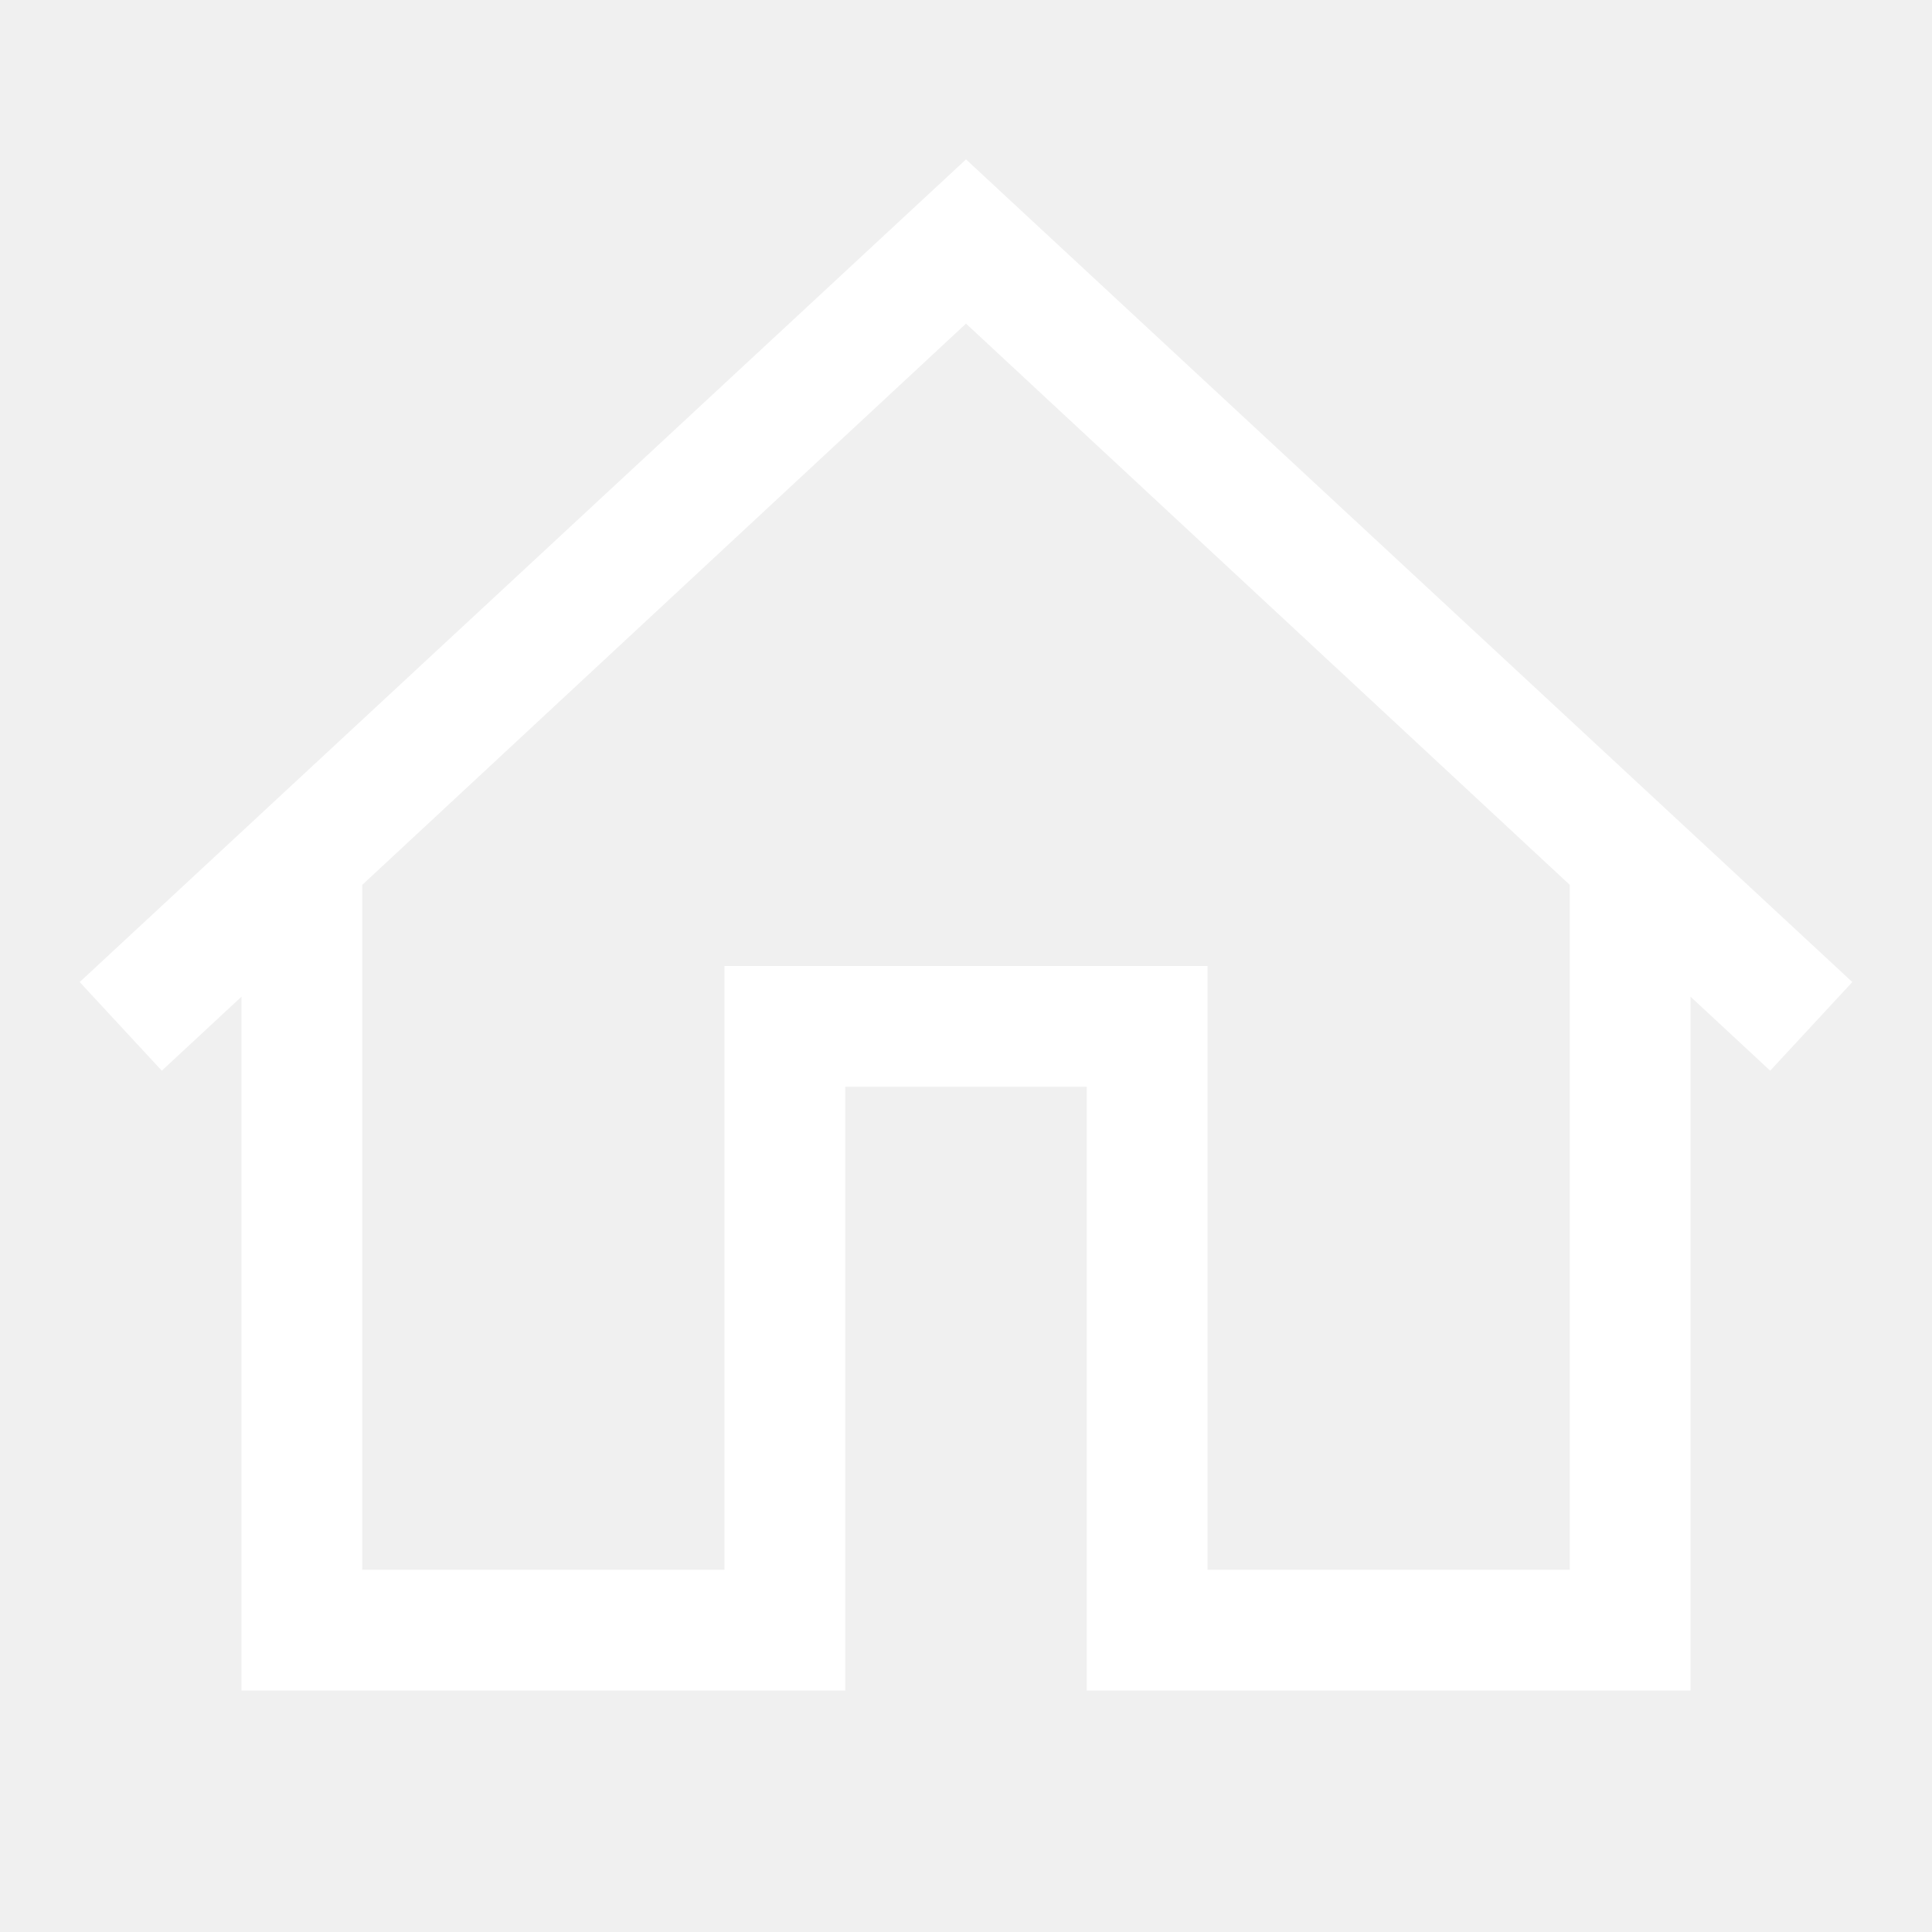
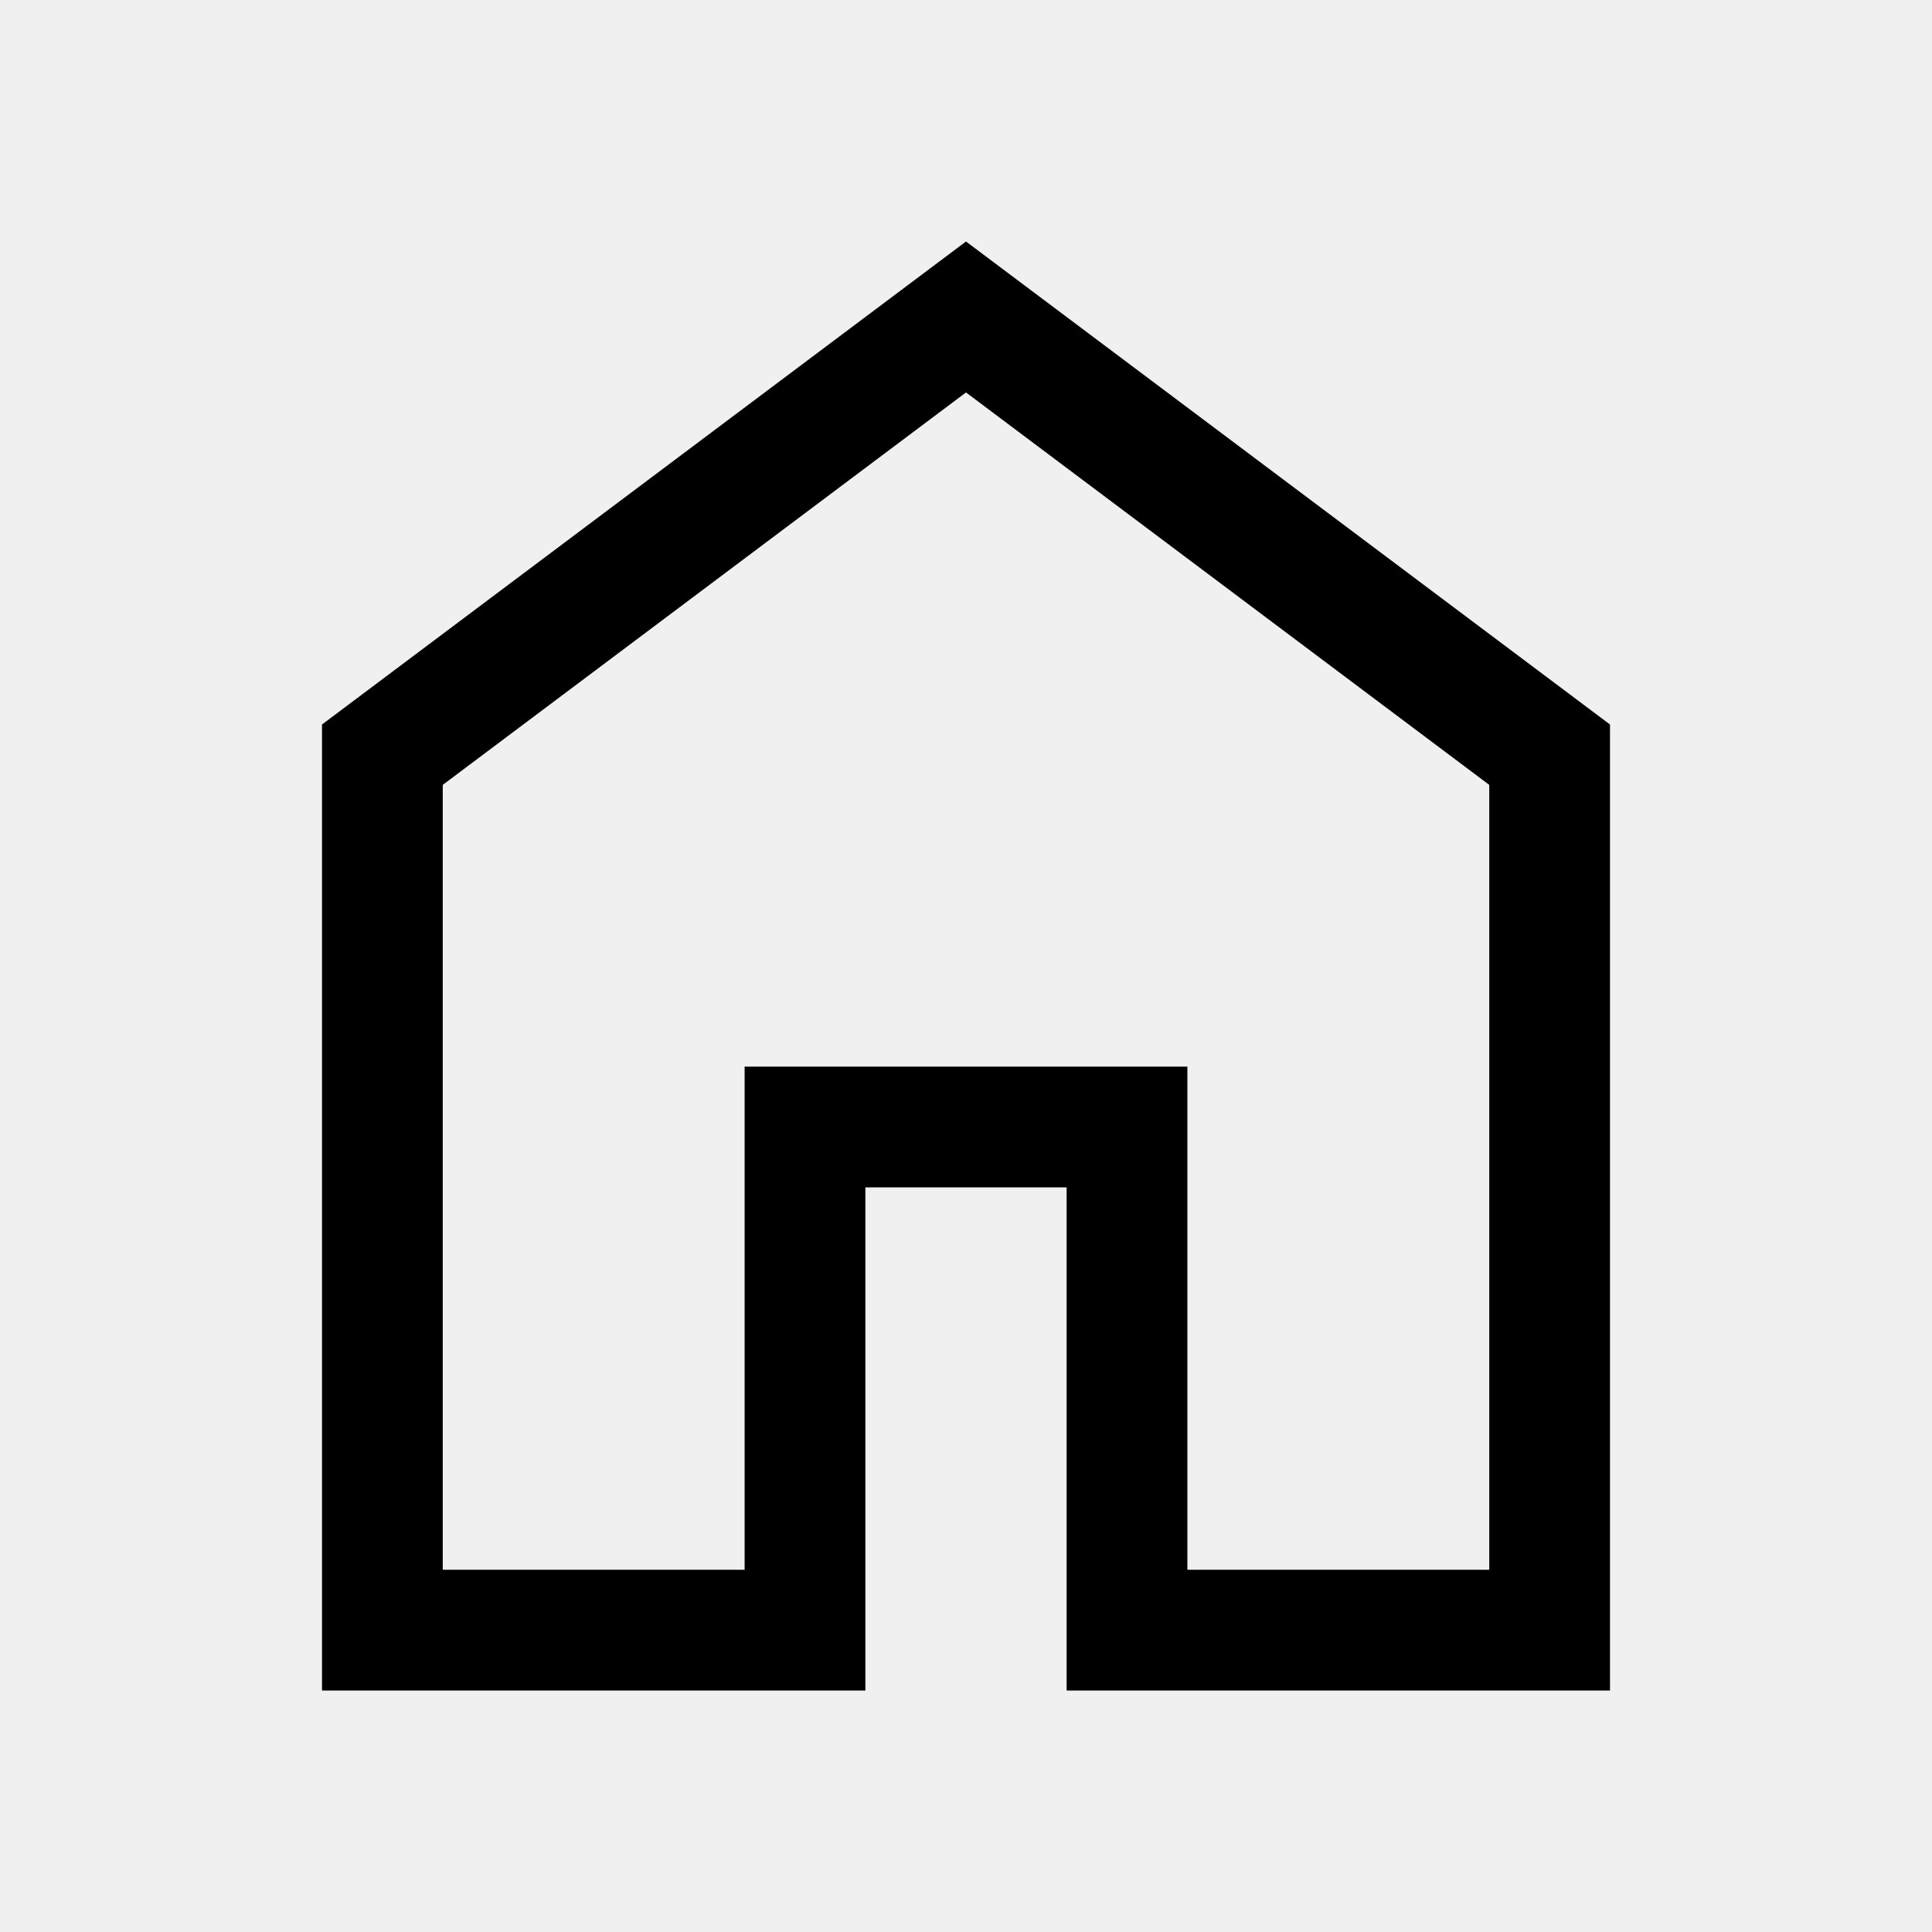
- <svg xmlns="http://www.w3.org/2000/svg" fill="#FFFFFF" viewBox="0 0 16 16" width="25" height="25">
-   <path d="M 8 1.32 L 0.66 8.133 L 1.34 8.867 L 2 8.254 L 2 14 L 7 14 L 7 9 L 9 9 L 9 14 L 14 14 L 14 8.254 L 14.66 8.867 L 15.34 8.133 Z M 8 2.68 L 13 7.328 L 13 13 L 10 13 L 10 8 L 6 8 L 6 13 L 3 13 L 3 7.328 Z" />
+ <svg xmlns="http://www.w3.org/2000/svg" height="65%" width="65%" viewBox="0 96 960 960">
+   <path d="M220 876h150V626h220v250h150V486L480 291 220 486v390Zm-60 60V456l320-240 320 240v480H530V686H430v250H160Zm320-353Z" />
</svg>
